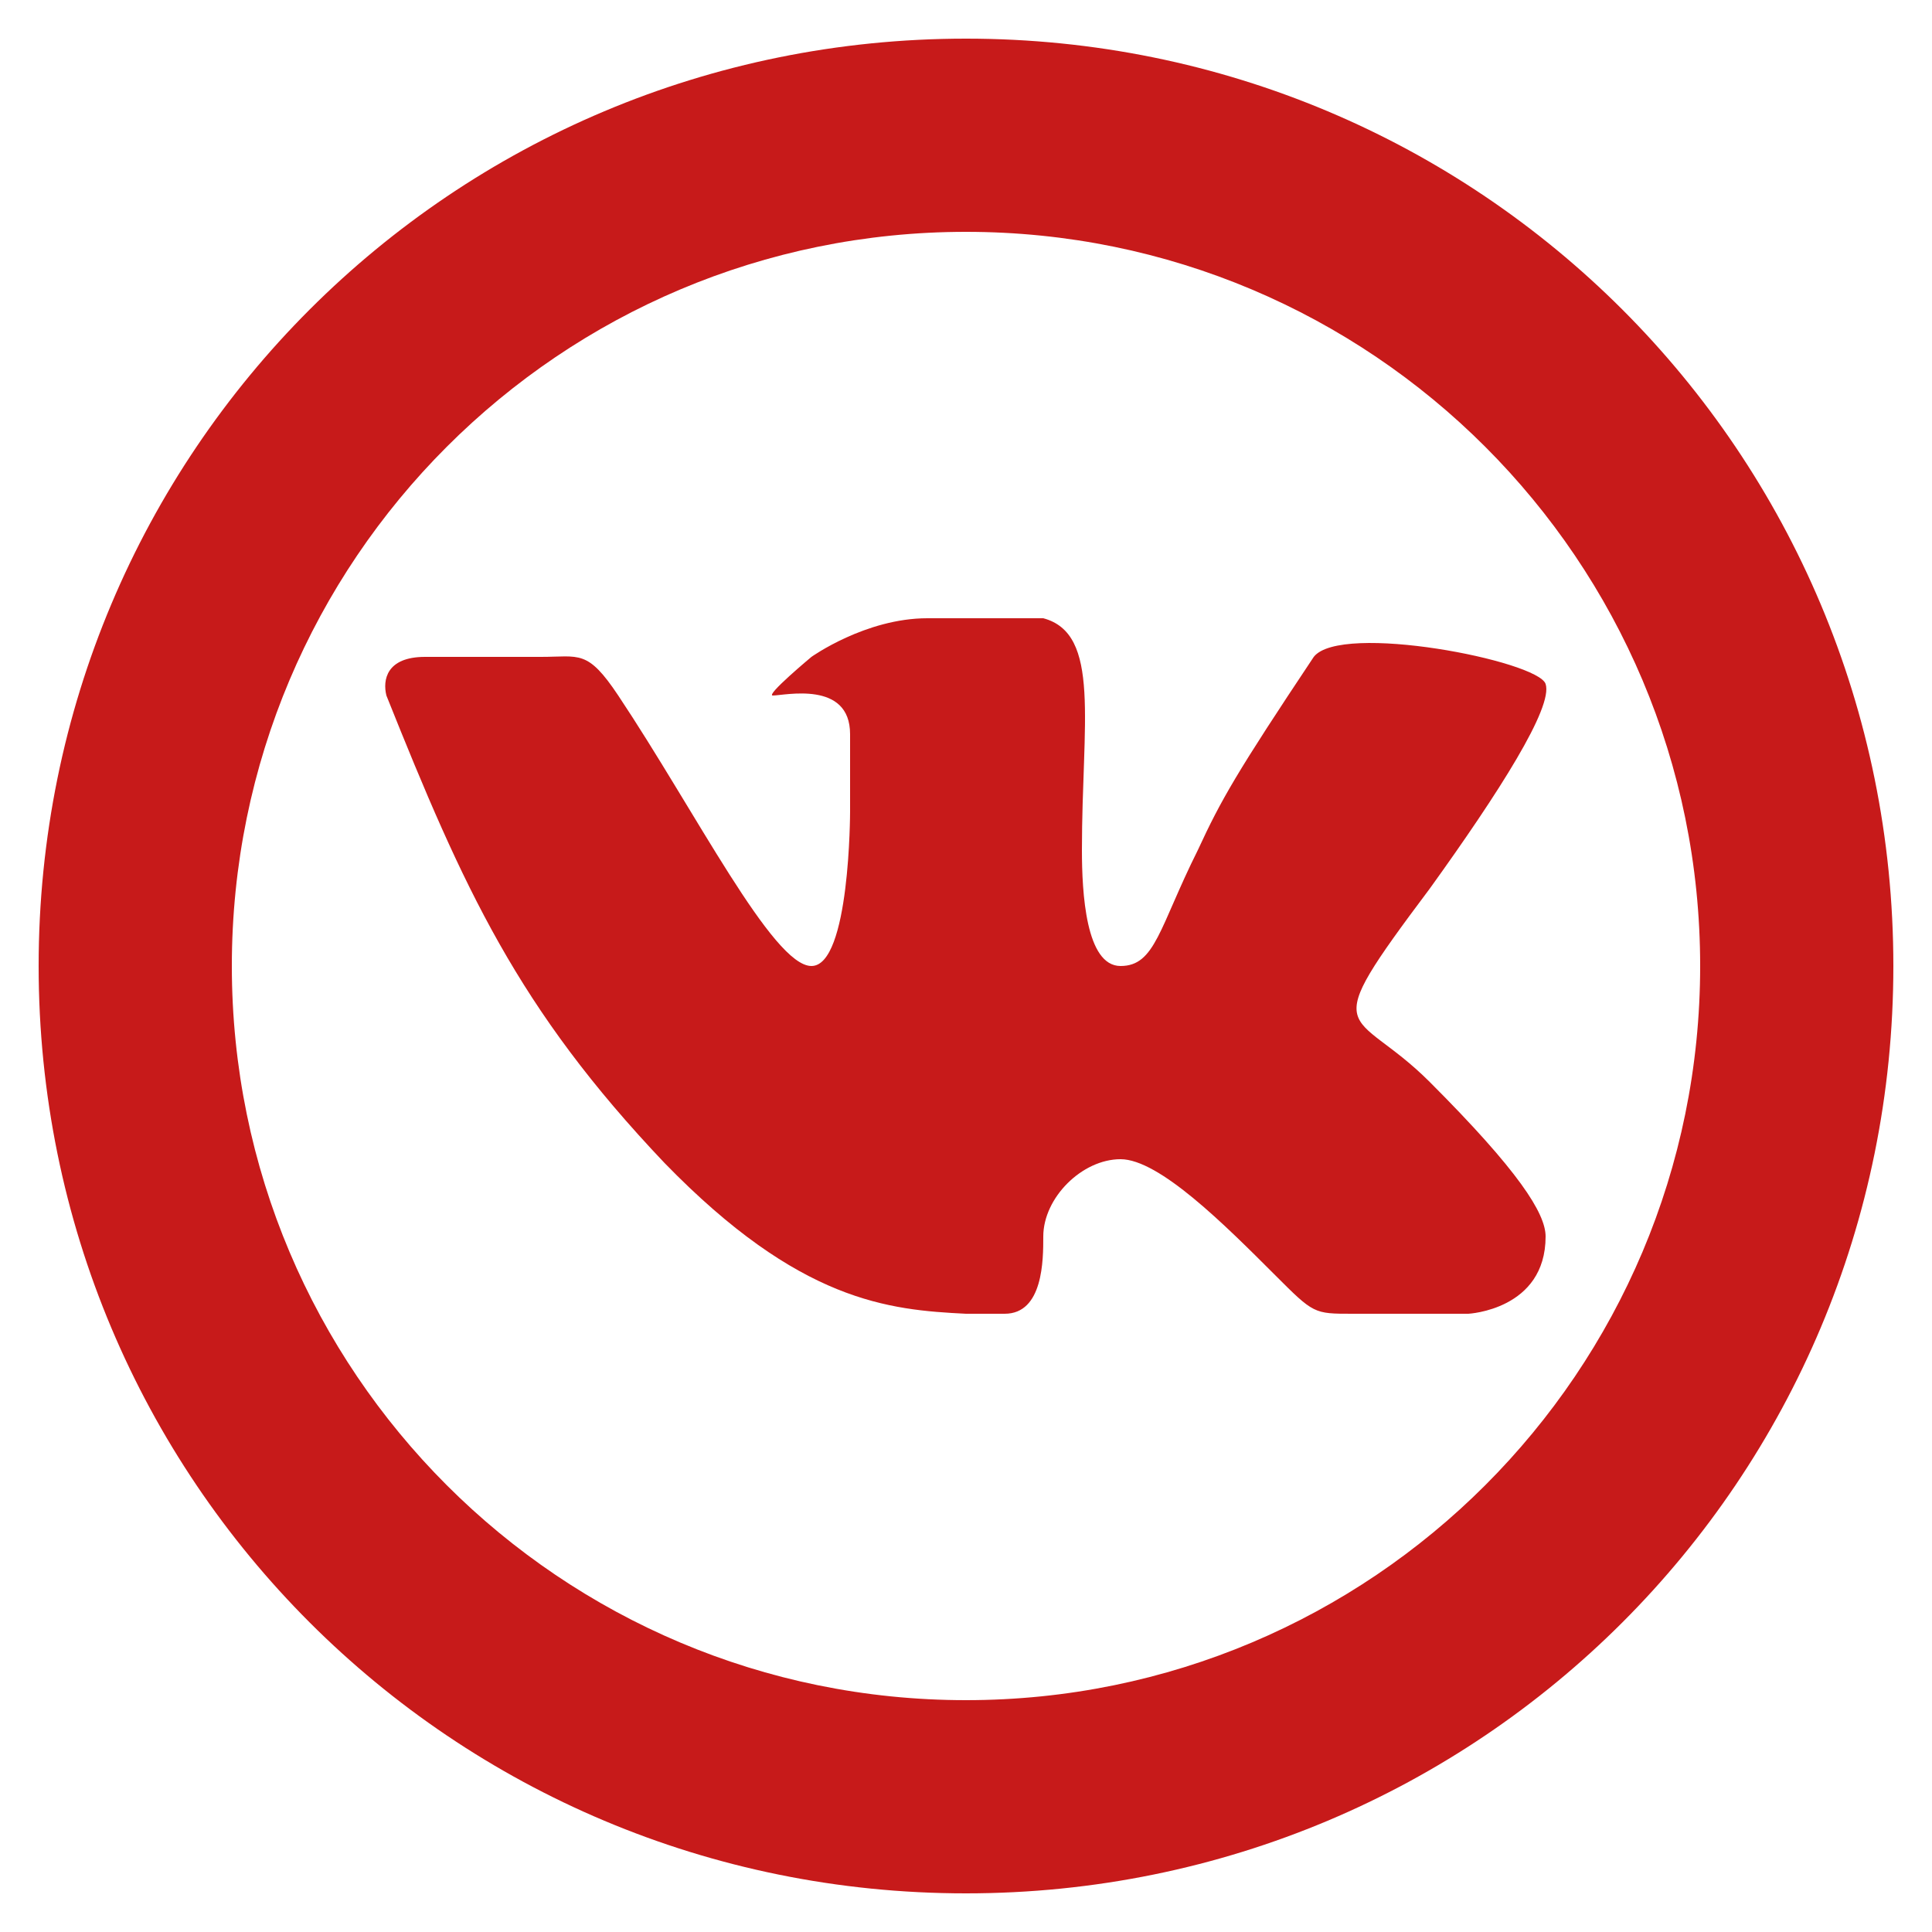
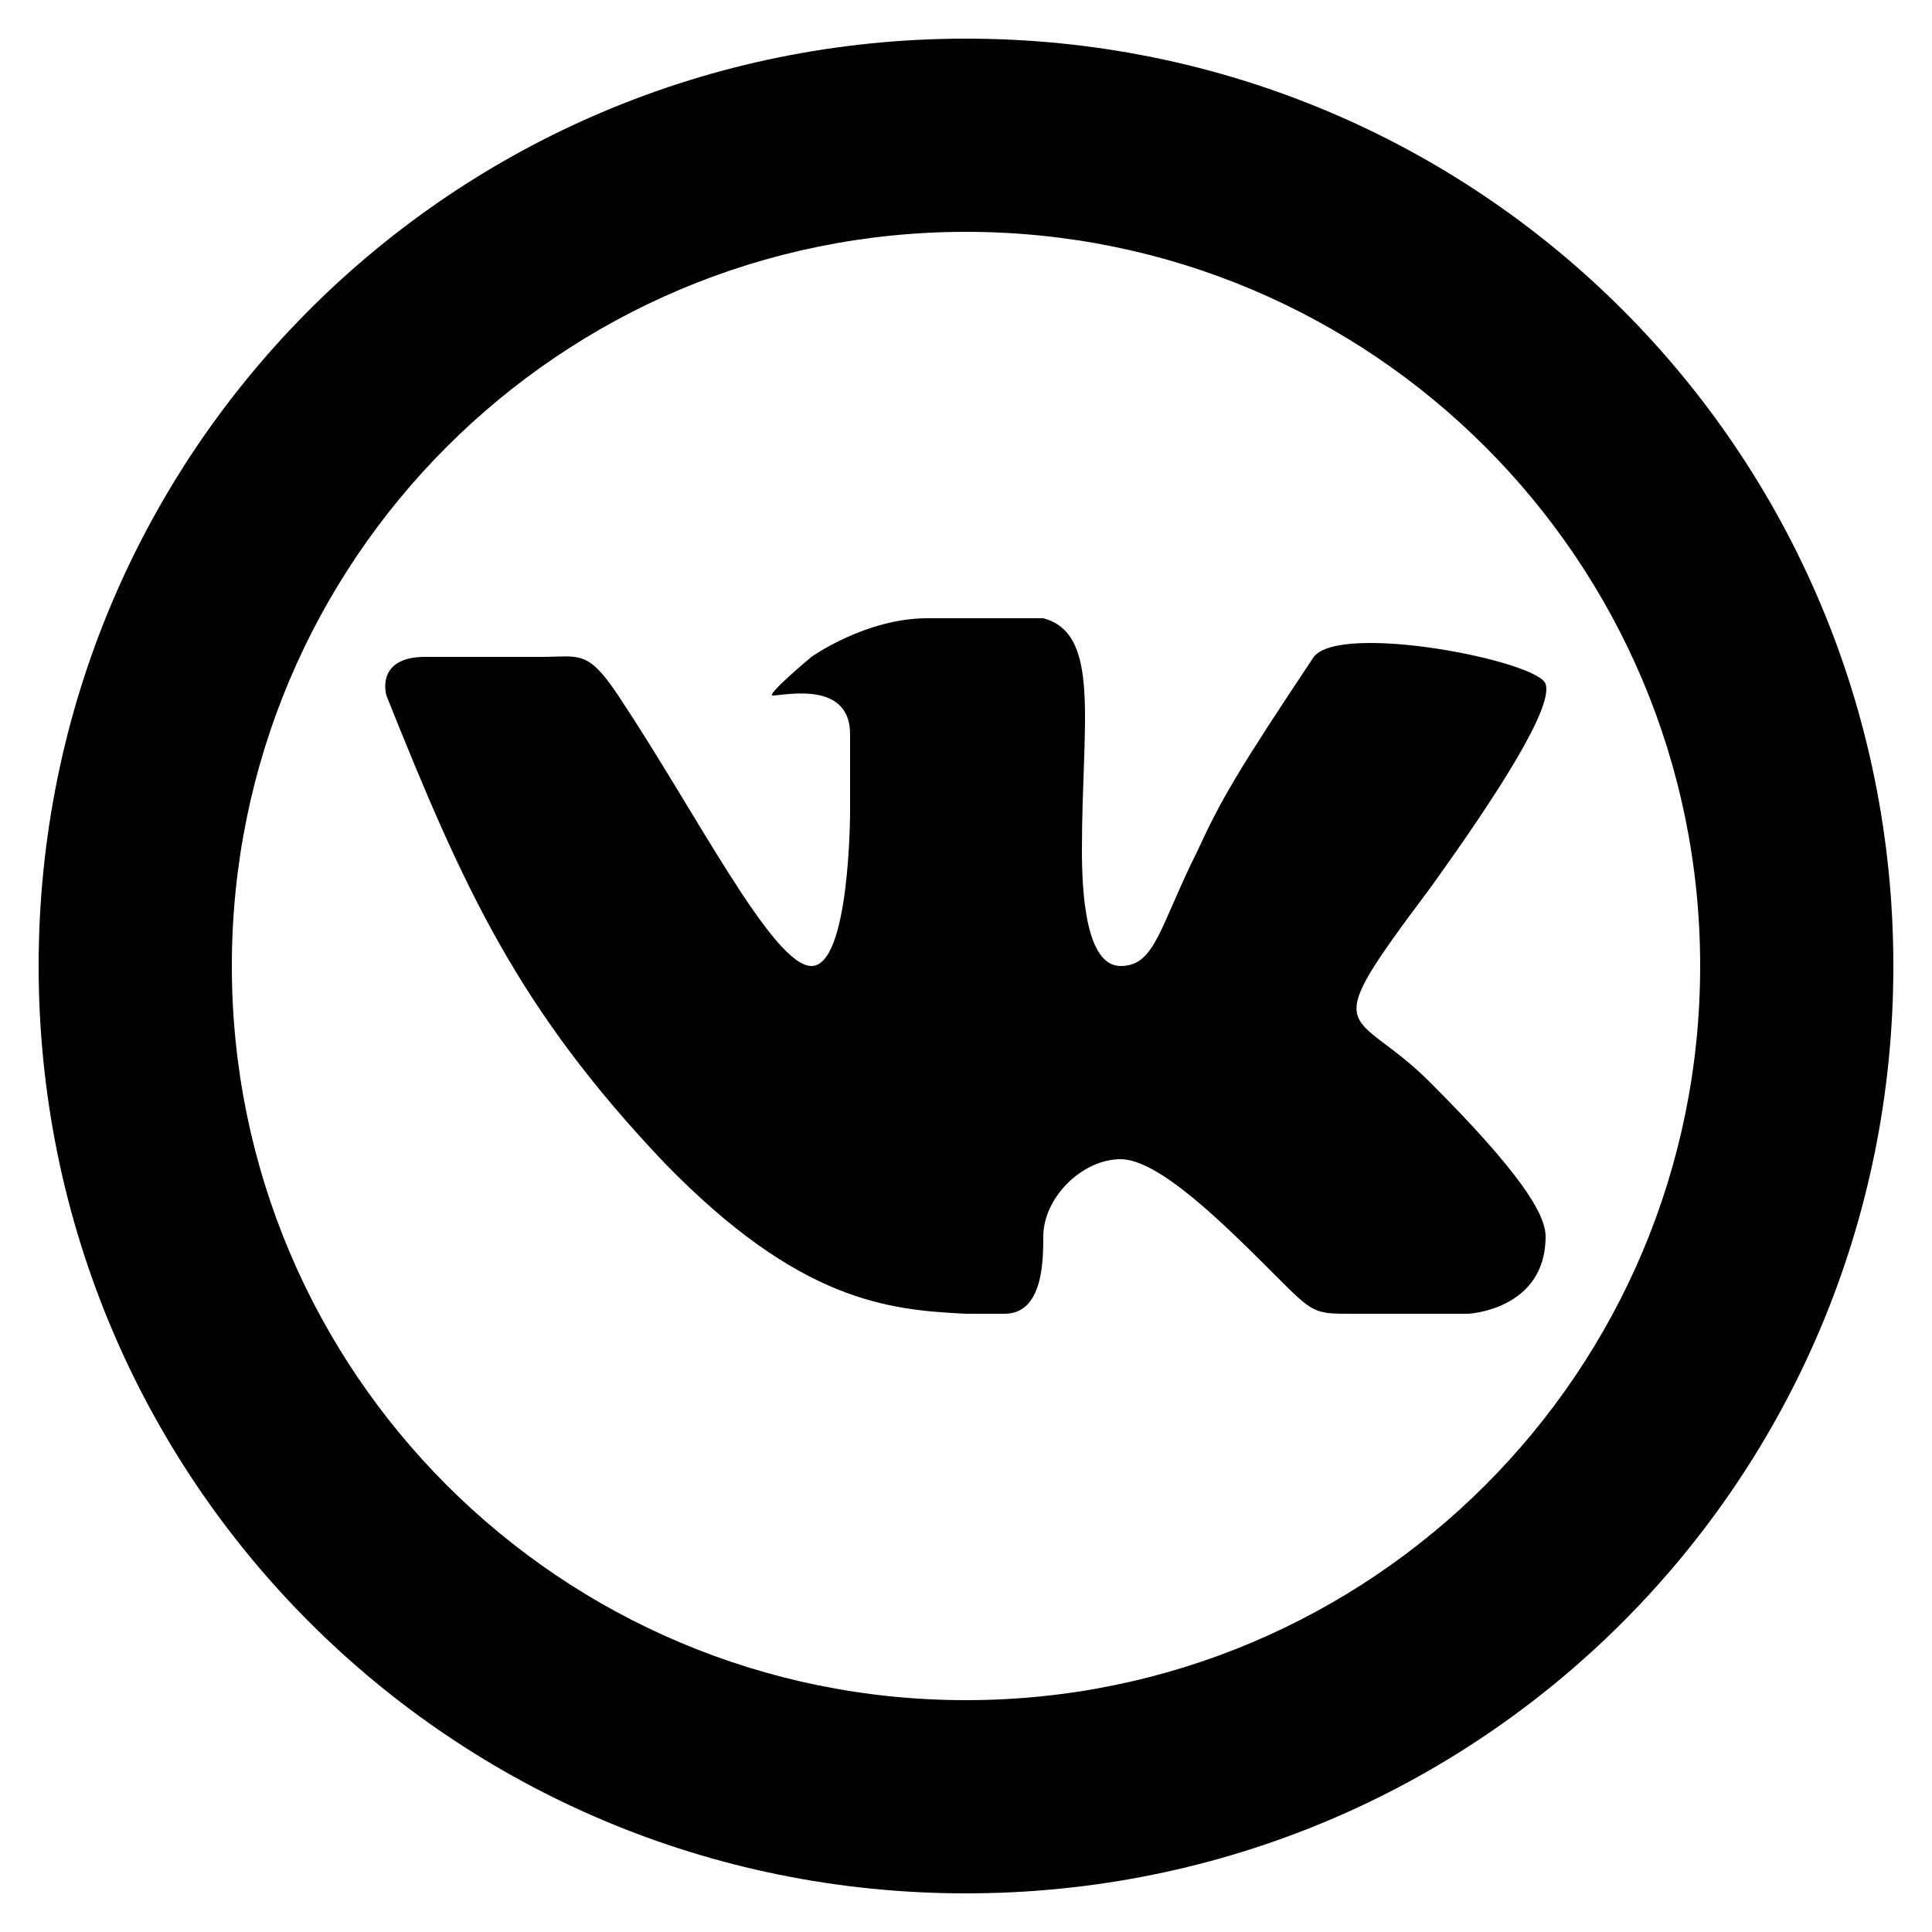
<svg xmlns="http://www.w3.org/2000/svg" height="30px" width="30px" viewBox="0 0 50 50">
-   <path d="M26 34c1 0 1-1.4 1-2 0-1 1-2 2-2s2.7 1.7 4 3c1 1 1 1 2 1h3s2-.1 2-2c0-.6-.7-1.7-3-4-2-2-3-1 0-5 1.8-2.5 3.2-4.7 3-5.3-.2-.6-5.3-1.6-6-.7-2 3-2.4 3.7-3 5-1 2-1.1 3-2 3-.9 0-1-1.9-1-3 0-3.3.5-5.6-1-6h-3c-1.6 0-3 1-3 1s-1.2 1-1 1c.3 0 2-.4 2 1v2s0 4-1 4-3-4-5-7c-.8-1.2-1-1-2-1h-3c-1 0-1.1.6-1 1 2 5 3.4 8.1 7.2 12.1 3.5 3.6 5.8 3.8 7.8 3.9h1z" fill="#c71a1a" />
-   <path d="M25 1C11.7 1 1 11.7 1 25s10.7 24 24 24 24-10.7 24-24S38.3 1 25 1zm0 43C14.5 44 6 35.5 6 25S14.5 6 25 6s19 8.5 19 19-8.5 19-19 19z" fill="#c71a1a" />
+   <path d="M26 34c1 0 1-1.4 1-2 0-1 1-2 2-2s2.7 1.7 4 3c1 1 1 1 2 1h3s2-.1 2-2c0-.6-.7-1.7-3-4-2-2-3-1 0-5 1.8-2.5 3.2-4.7 3-5.3-.2-.6-5.3-1.6-6-.7-2 3-2.4 3.7-3 5-1 2-1.1 3-2 3-.9 0-1-1.9-1-3 0-3.3.5-5.6-1-6h-3c-1.6 0-3 1-3 1s-1.2 1-1 1c.3 0 2-.4 2 1v2s0 4-1 4-3-4-5-7c-.8-1.2-1-1-2-1h-3c-1 0-1.1.6-1 1 2 5 3.4 8.1 7.2 12.1 3.5 3.6 5.8 3.8 7.8 3.9h1z" />
+   <path d="M25 1C11.7 1 1 11.7 1 25s10.7 24 24 24 24-10.7 24-24S38.3 1 25 1zm0 43C14.5 44 6 35.5 6 25S14.5 6 25 6s19 8.5 19 19-8.5 19-19 19z" />
</svg>
